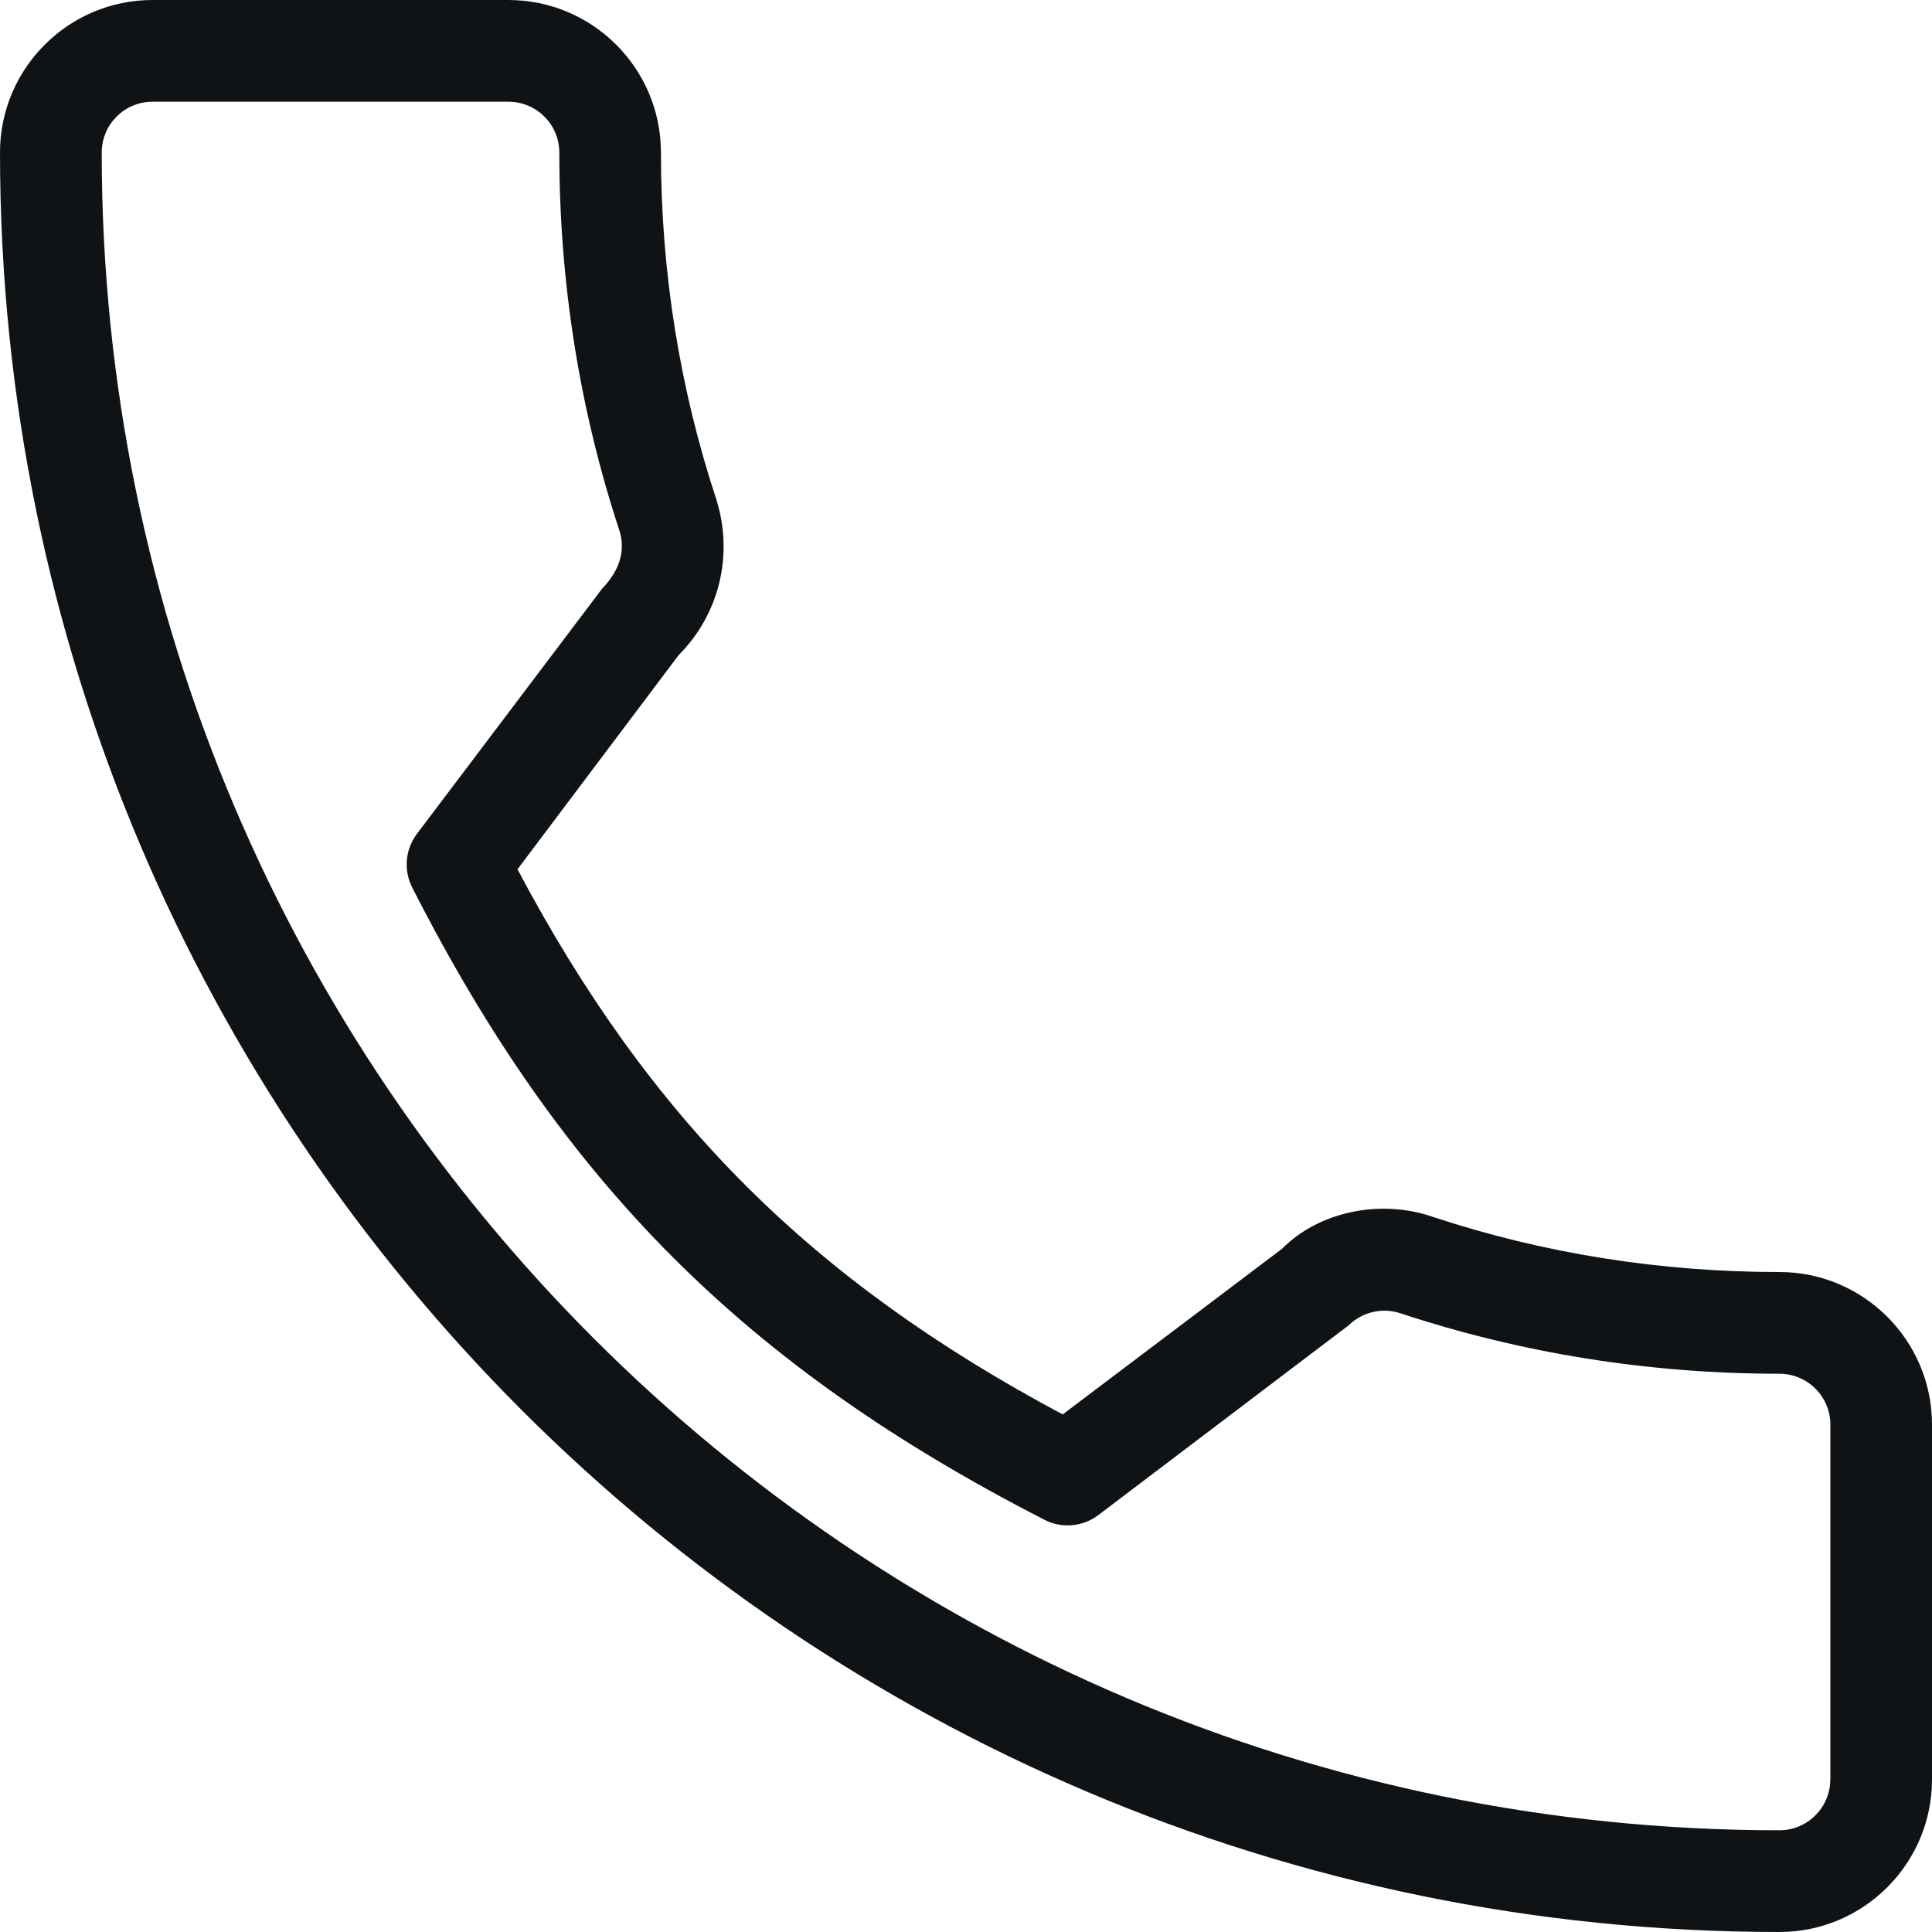
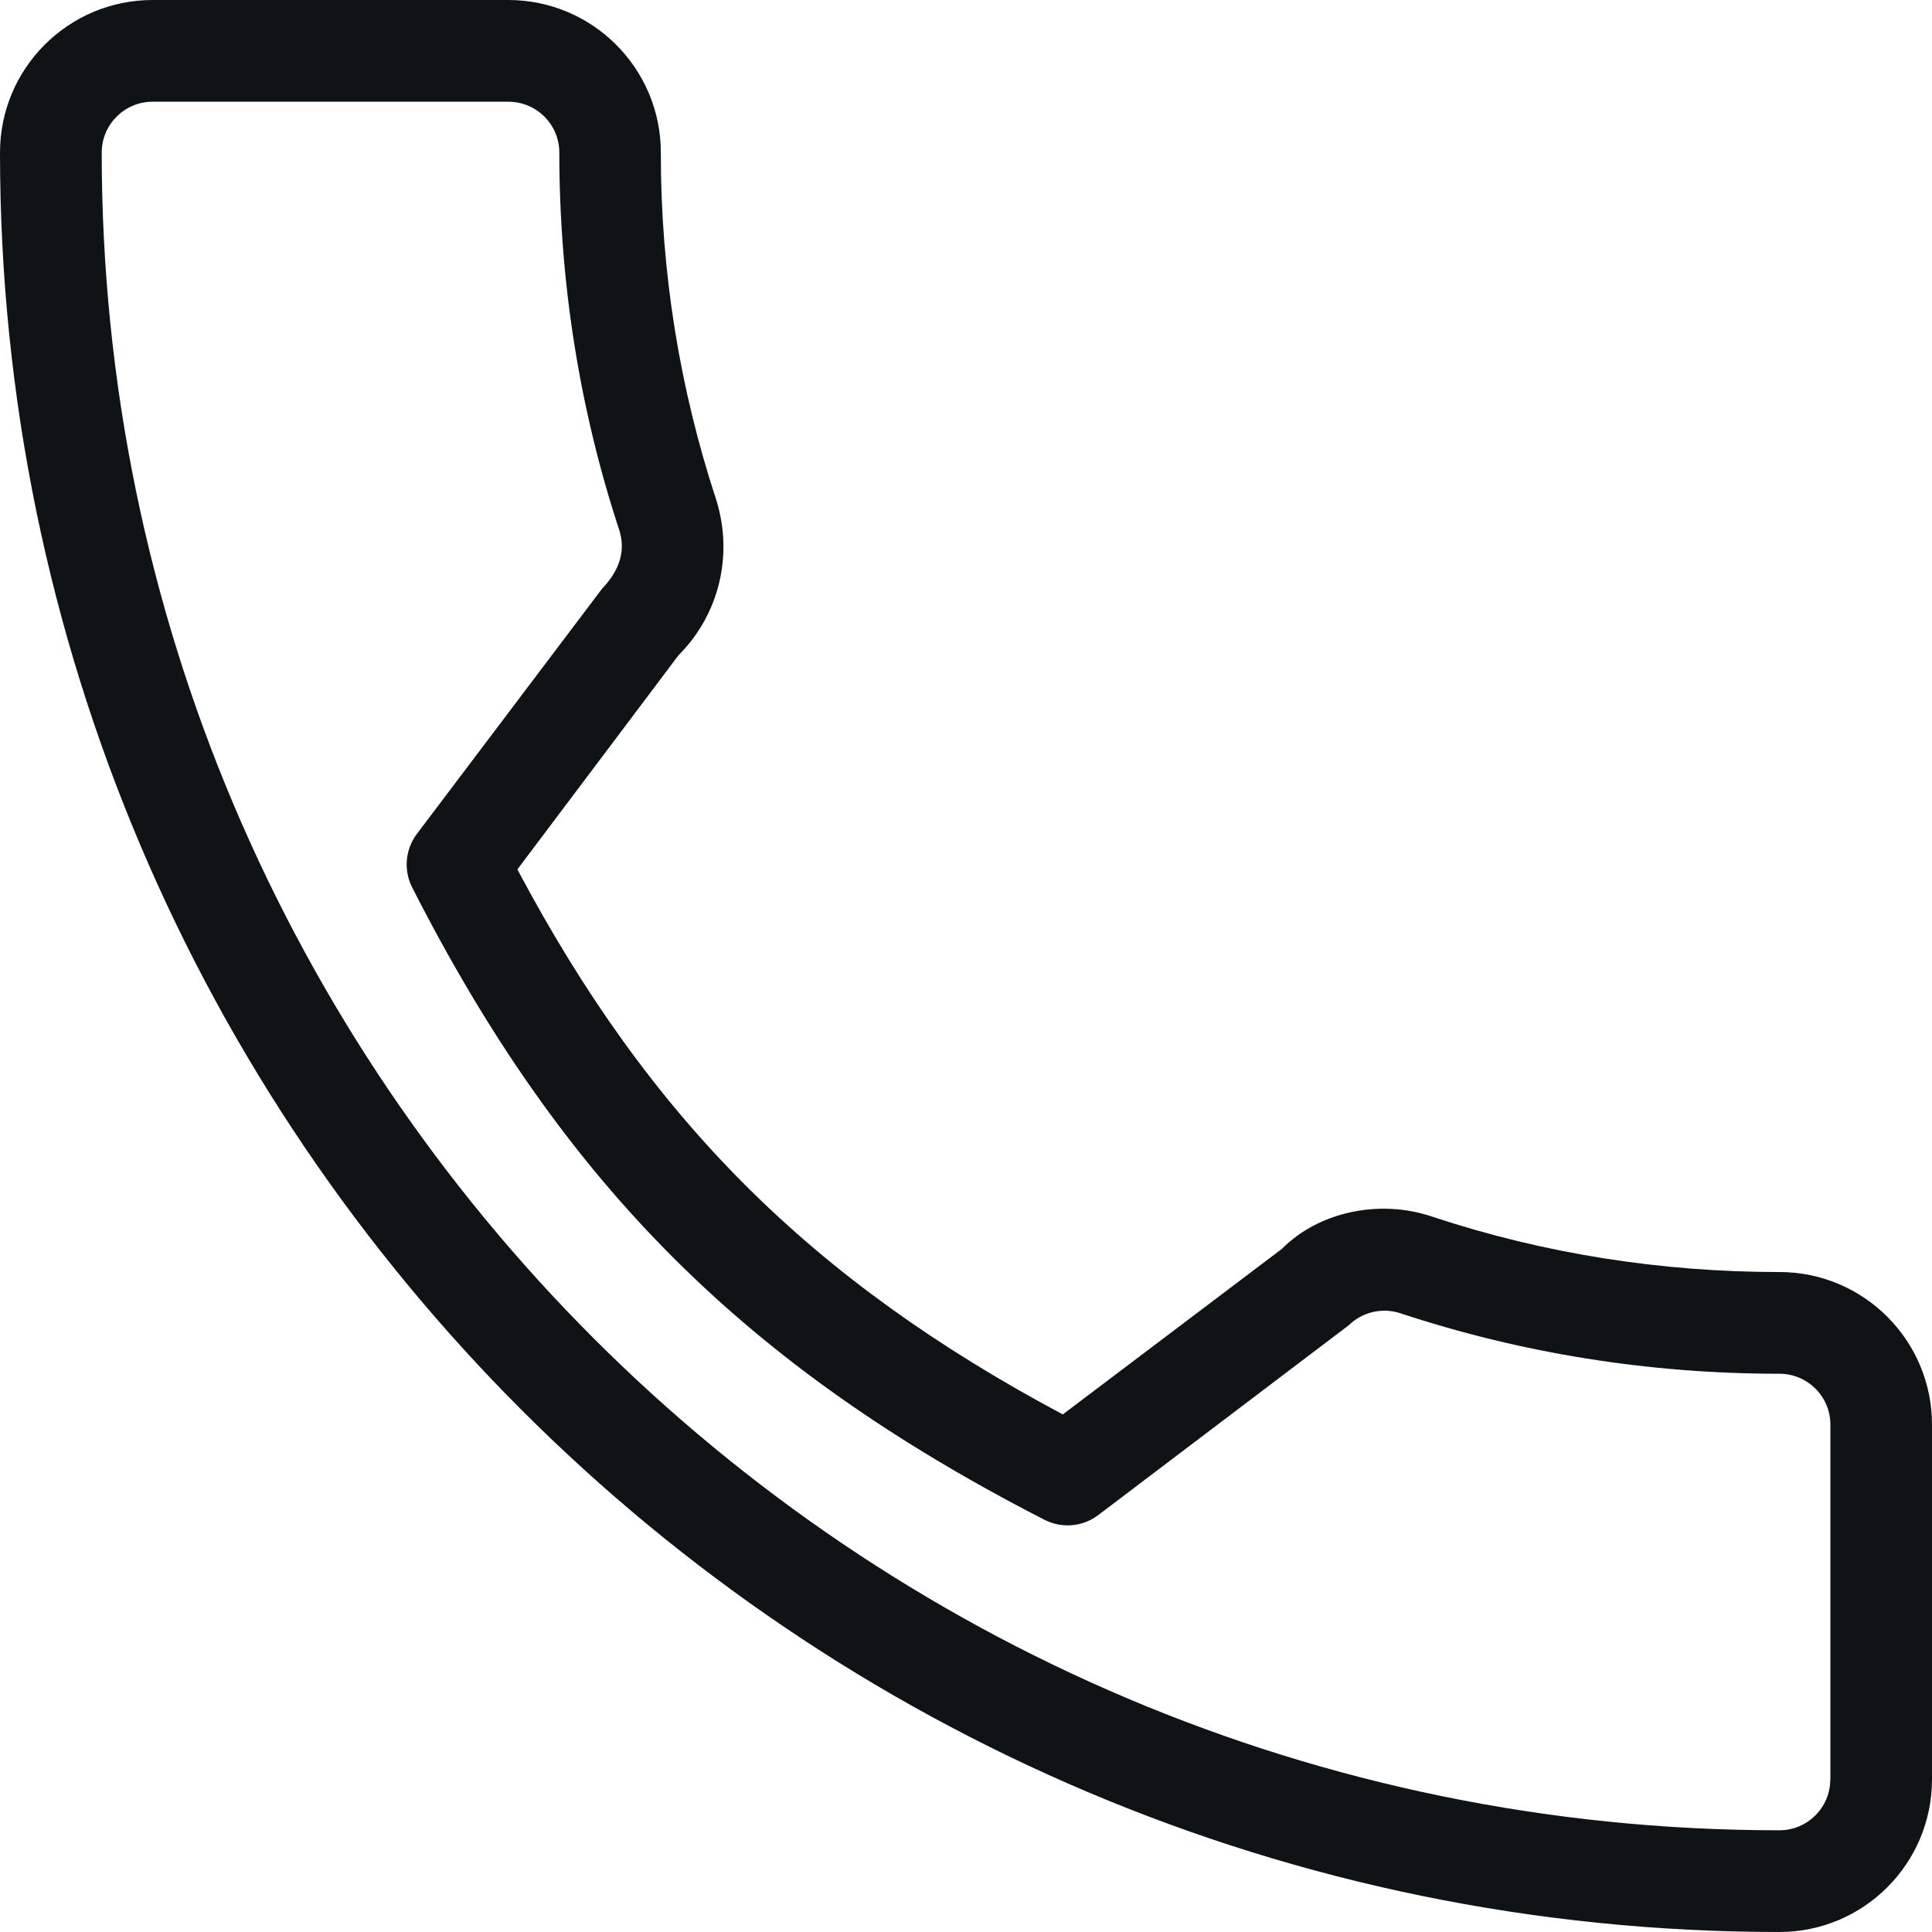
- <svg xmlns="http://www.w3.org/2000/svg" width="20" height="20" viewBox="0 0 20 20" fill="none">
-   <path d="M18.421 13.168C17.187 13.168 15.979 12.976 14.833 12.597C14.274 12.404 13.64 12.553 13.272 12.927L11.001 14.642C8.397 13.253 6.729 11.586 5.357 8.999L7.025 6.782C7.445 6.361 7.596 5.747 7.416 5.172C7.036 4.02 6.842 2.811 6.842 1.579C6.842 0.708 6.134 0 5.263 0H1.579C0.708 0 0 0.708 0 1.579C0 11.736 8.264 20 18.421 20C19.292 20 20 19.292 20 18.421V14.747C20 13.877 19.292 13.168 18.421 13.168ZM18.947 18.421C18.947 18.712 18.71 18.947 18.421 18.947C8.844 18.947 1.053 11.156 1.053 1.579C1.053 1.288 1.289 1.053 1.579 1.053H5.263C5.553 1.053 5.79 1.288 5.79 1.579C5.79 2.923 6 4.243 6.413 5.495C6.474 5.692 6.424 5.895 6.232 6.095L4.316 8.632C4.195 8.793 4.176 9.008 4.267 9.187C5.828 12.254 7.724 14.15 10.813 15.733C10.991 15.825 11.209 15.806 11.37 15.684L13.961 13.72C14.102 13.581 14.309 13.533 14.497 13.595C15.756 14.011 17.076 14.221 18.421 14.221C18.711 14.221 18.948 14.457 18.948 14.747V18.421H18.947Z" fill="#101315" />
+ <svg xmlns="http://www.w3.org/2000/svg" width="20" height="20" fill="none">
+   <path d="M18.421 13.168c-1.234 0-2.442-.192-3.588-.571-.56-.193-1.193-.044-1.561.33l-2.27 1.715C8.396 13.252 6.728 11.586 5.356 9l1.668-2.217c.42-.42.57-1.035.39-1.61a11.447 11.447 0 01-.573-3.593A1.58 1.58 0 005.263 0H1.58A1.58 1.58 0 000 1.579C0 11.736 8.264 20 18.421 20A1.58 1.58 0 0020 18.421v-3.674a1.58 1.58 0 00-1.579-1.579zm.526 5.253c0 .29-.236.526-.526.526-9.577 0-17.368-7.791-17.368-17.368 0-.29.236-.526.526-.526h3.684c.29 0 .527.235.527.526 0 1.344.21 2.664.623 3.916.06.197.011.4-.181.6L4.316 8.632a.526.526 0 00-.049.555c1.561 3.067 3.457 4.963 6.546 6.546a.524.524 0 00.556-.049l2.592-1.964a.528.528 0 01.536-.125c1.259.416 2.579.626 3.924.626.29 0 .527.236.527.526v3.674z" fill="#101315" />
</svg>
